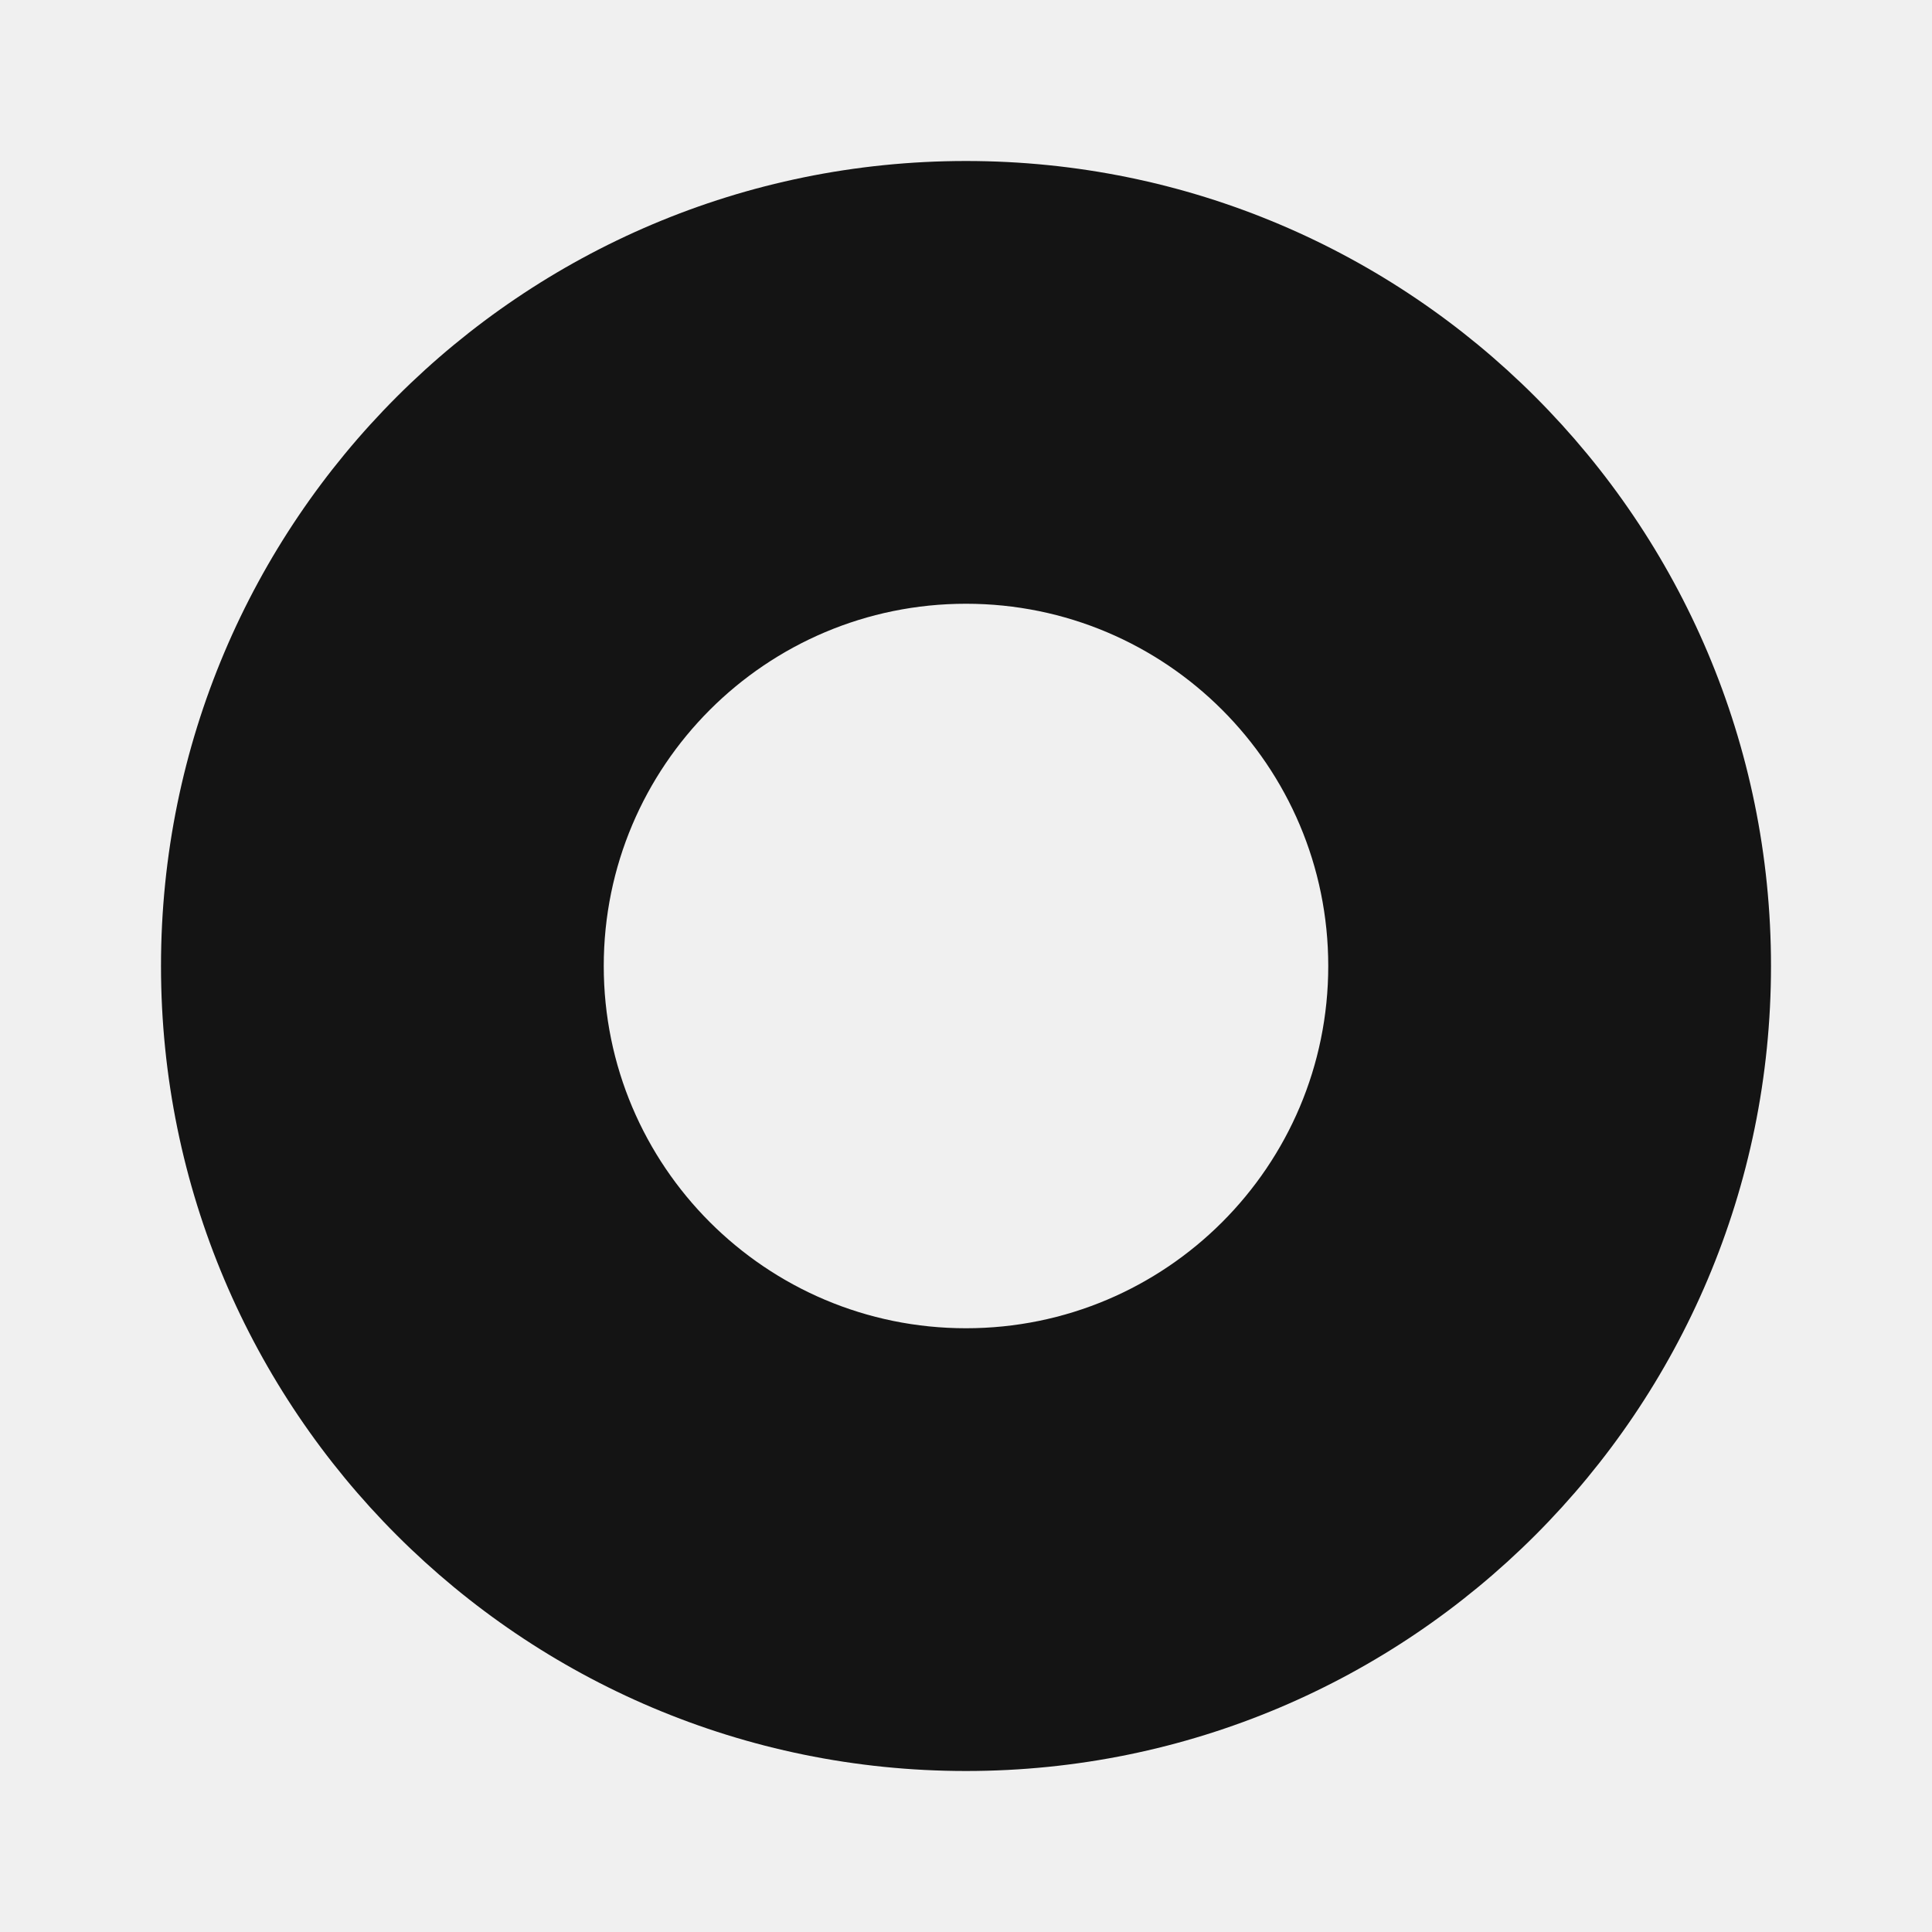
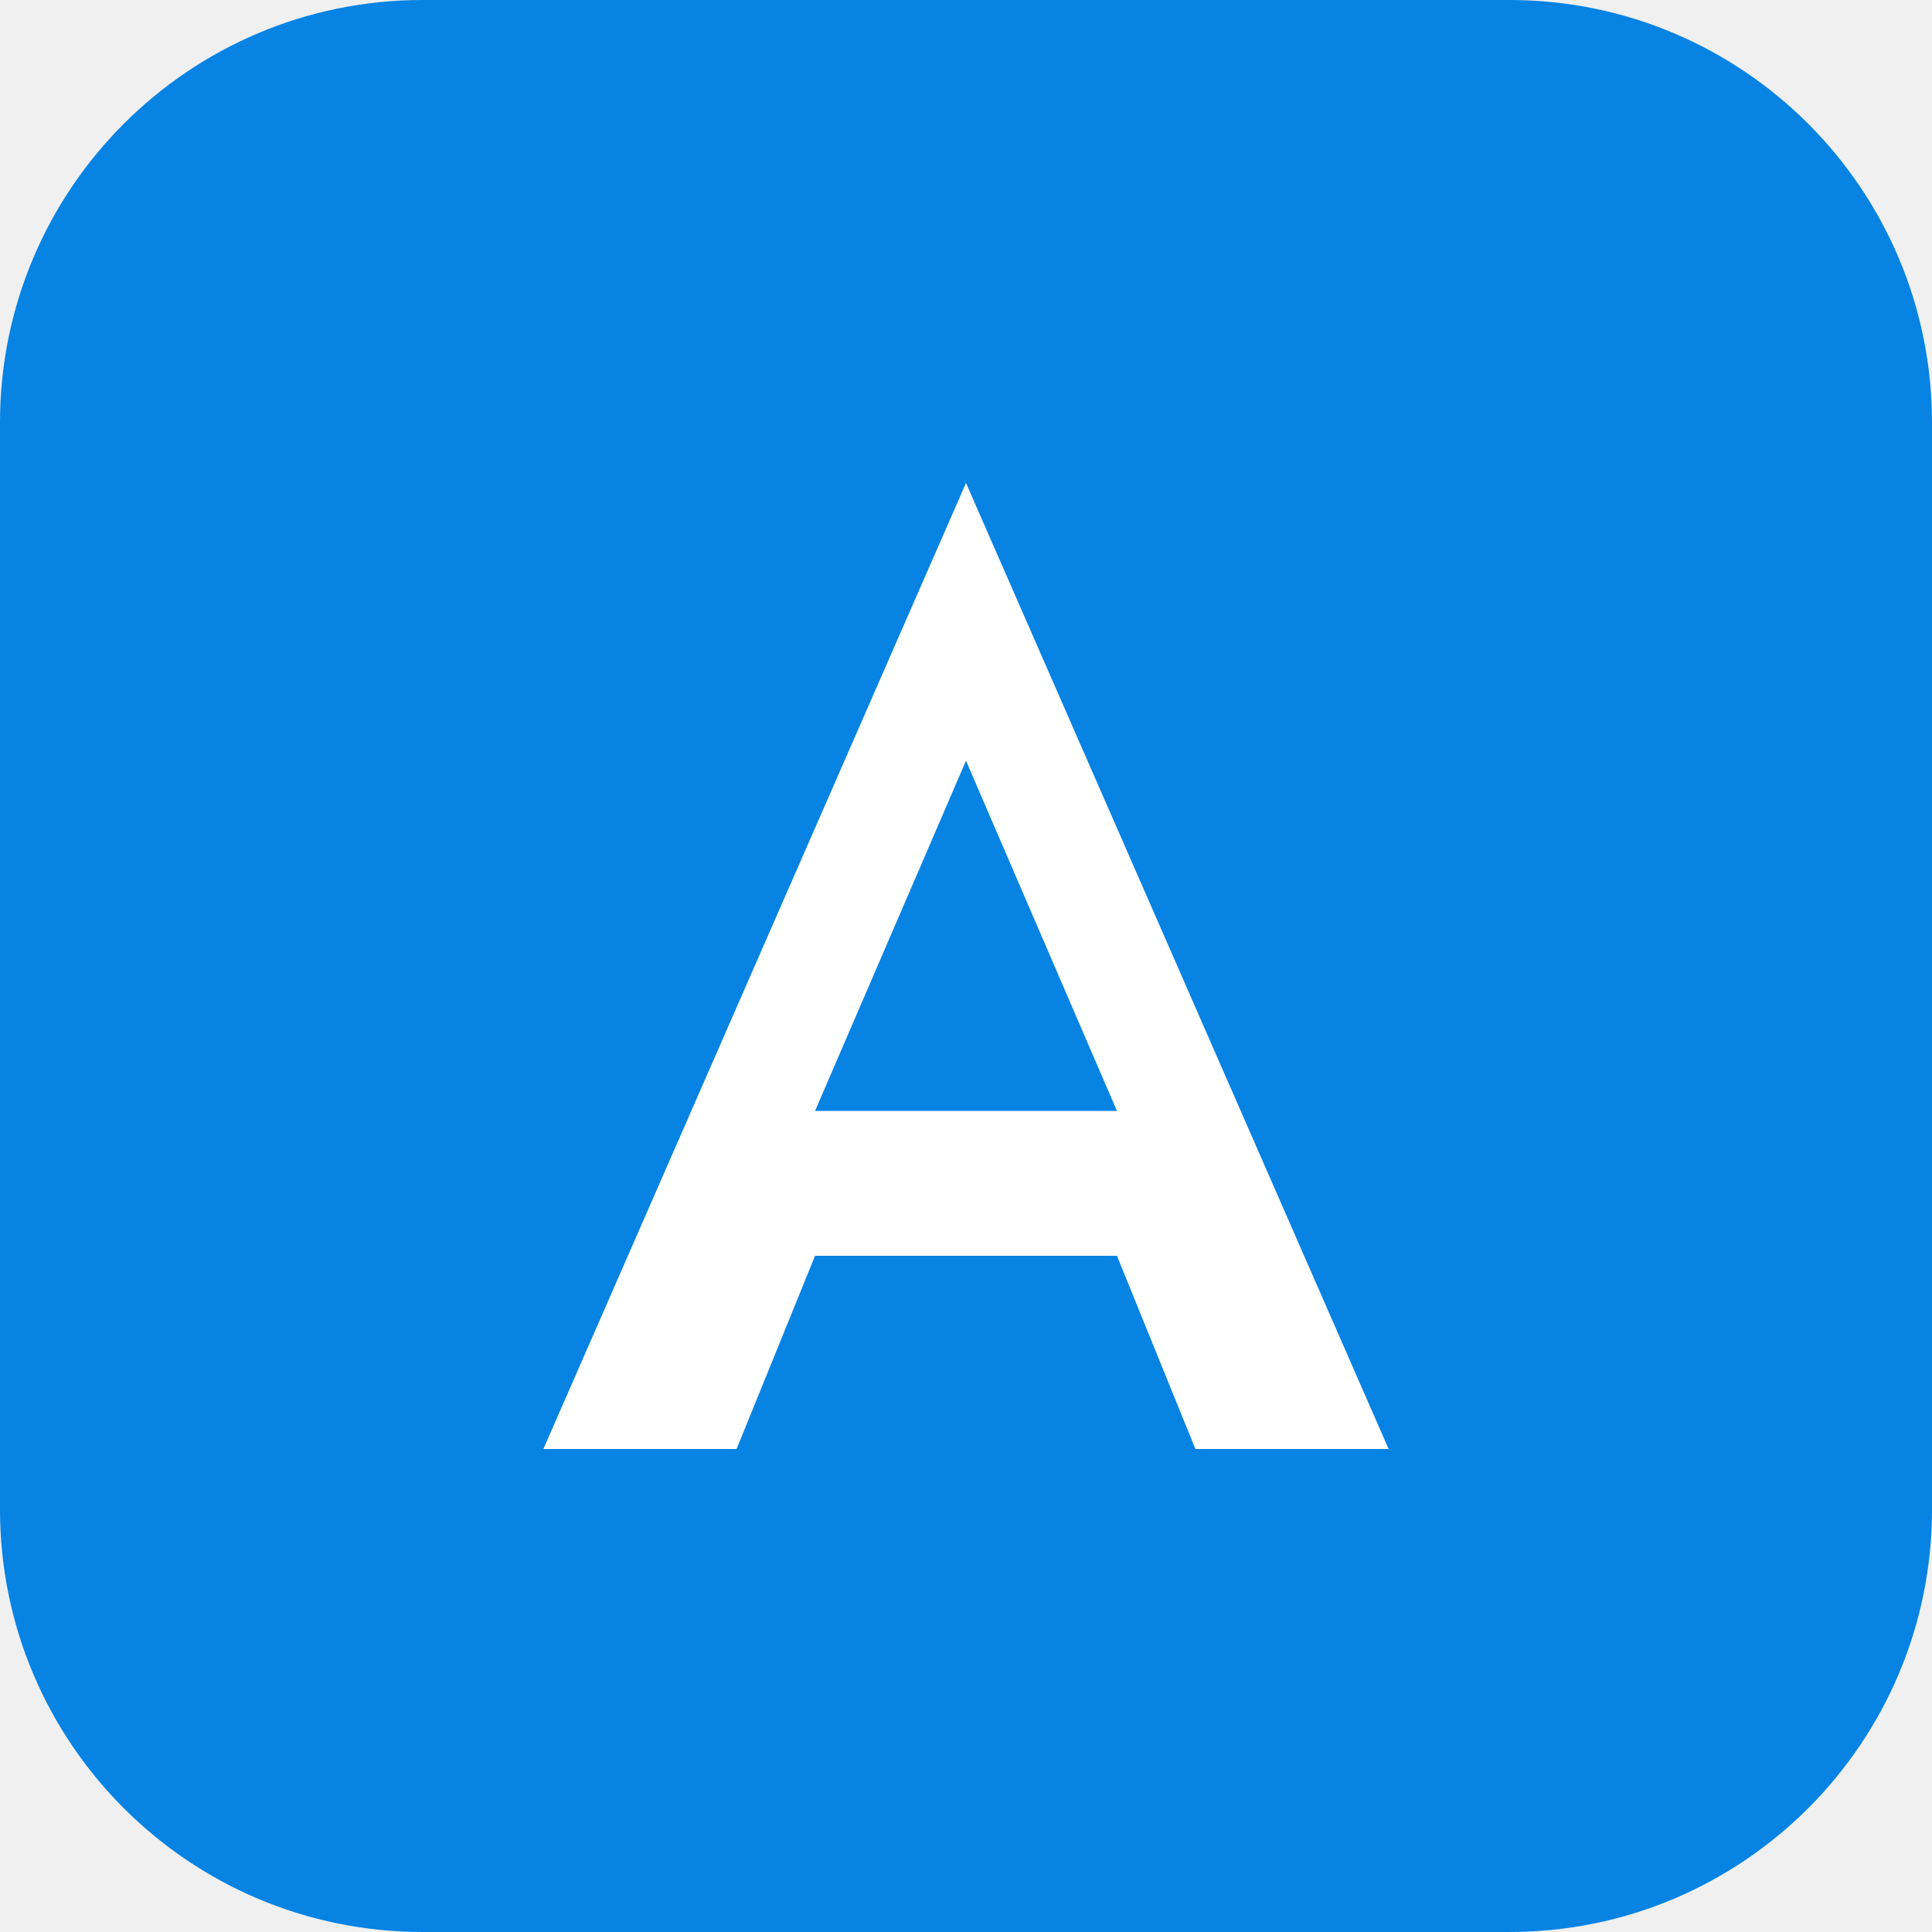
- <svg xmlns="http://www.w3.org/2000/svg" viewBox="0 0 24 24">
-   <path fill="#141414" fill-rule="evenodd" d="M12 2a10 10 0 1 1 0 20 10 10 0 0 1 0-20zm0 5.5a4.5 4.5 0 1 0 0 9 4.5 4.5 0 0 0 0-9z" />
+ <svg xmlns="http://www.w3.org/2000/svg" viewBox="0 0 32 32">
+   <rect width="32" height="32" rx="7" fill="#0683e3" />
+   <path d="M9 24 16 8l7 16h-3.2l-1.3-3.2h-5L12.2 24H9zm4.5-5.6h5L16 12.6z" fill="#fff" />
</svg>
